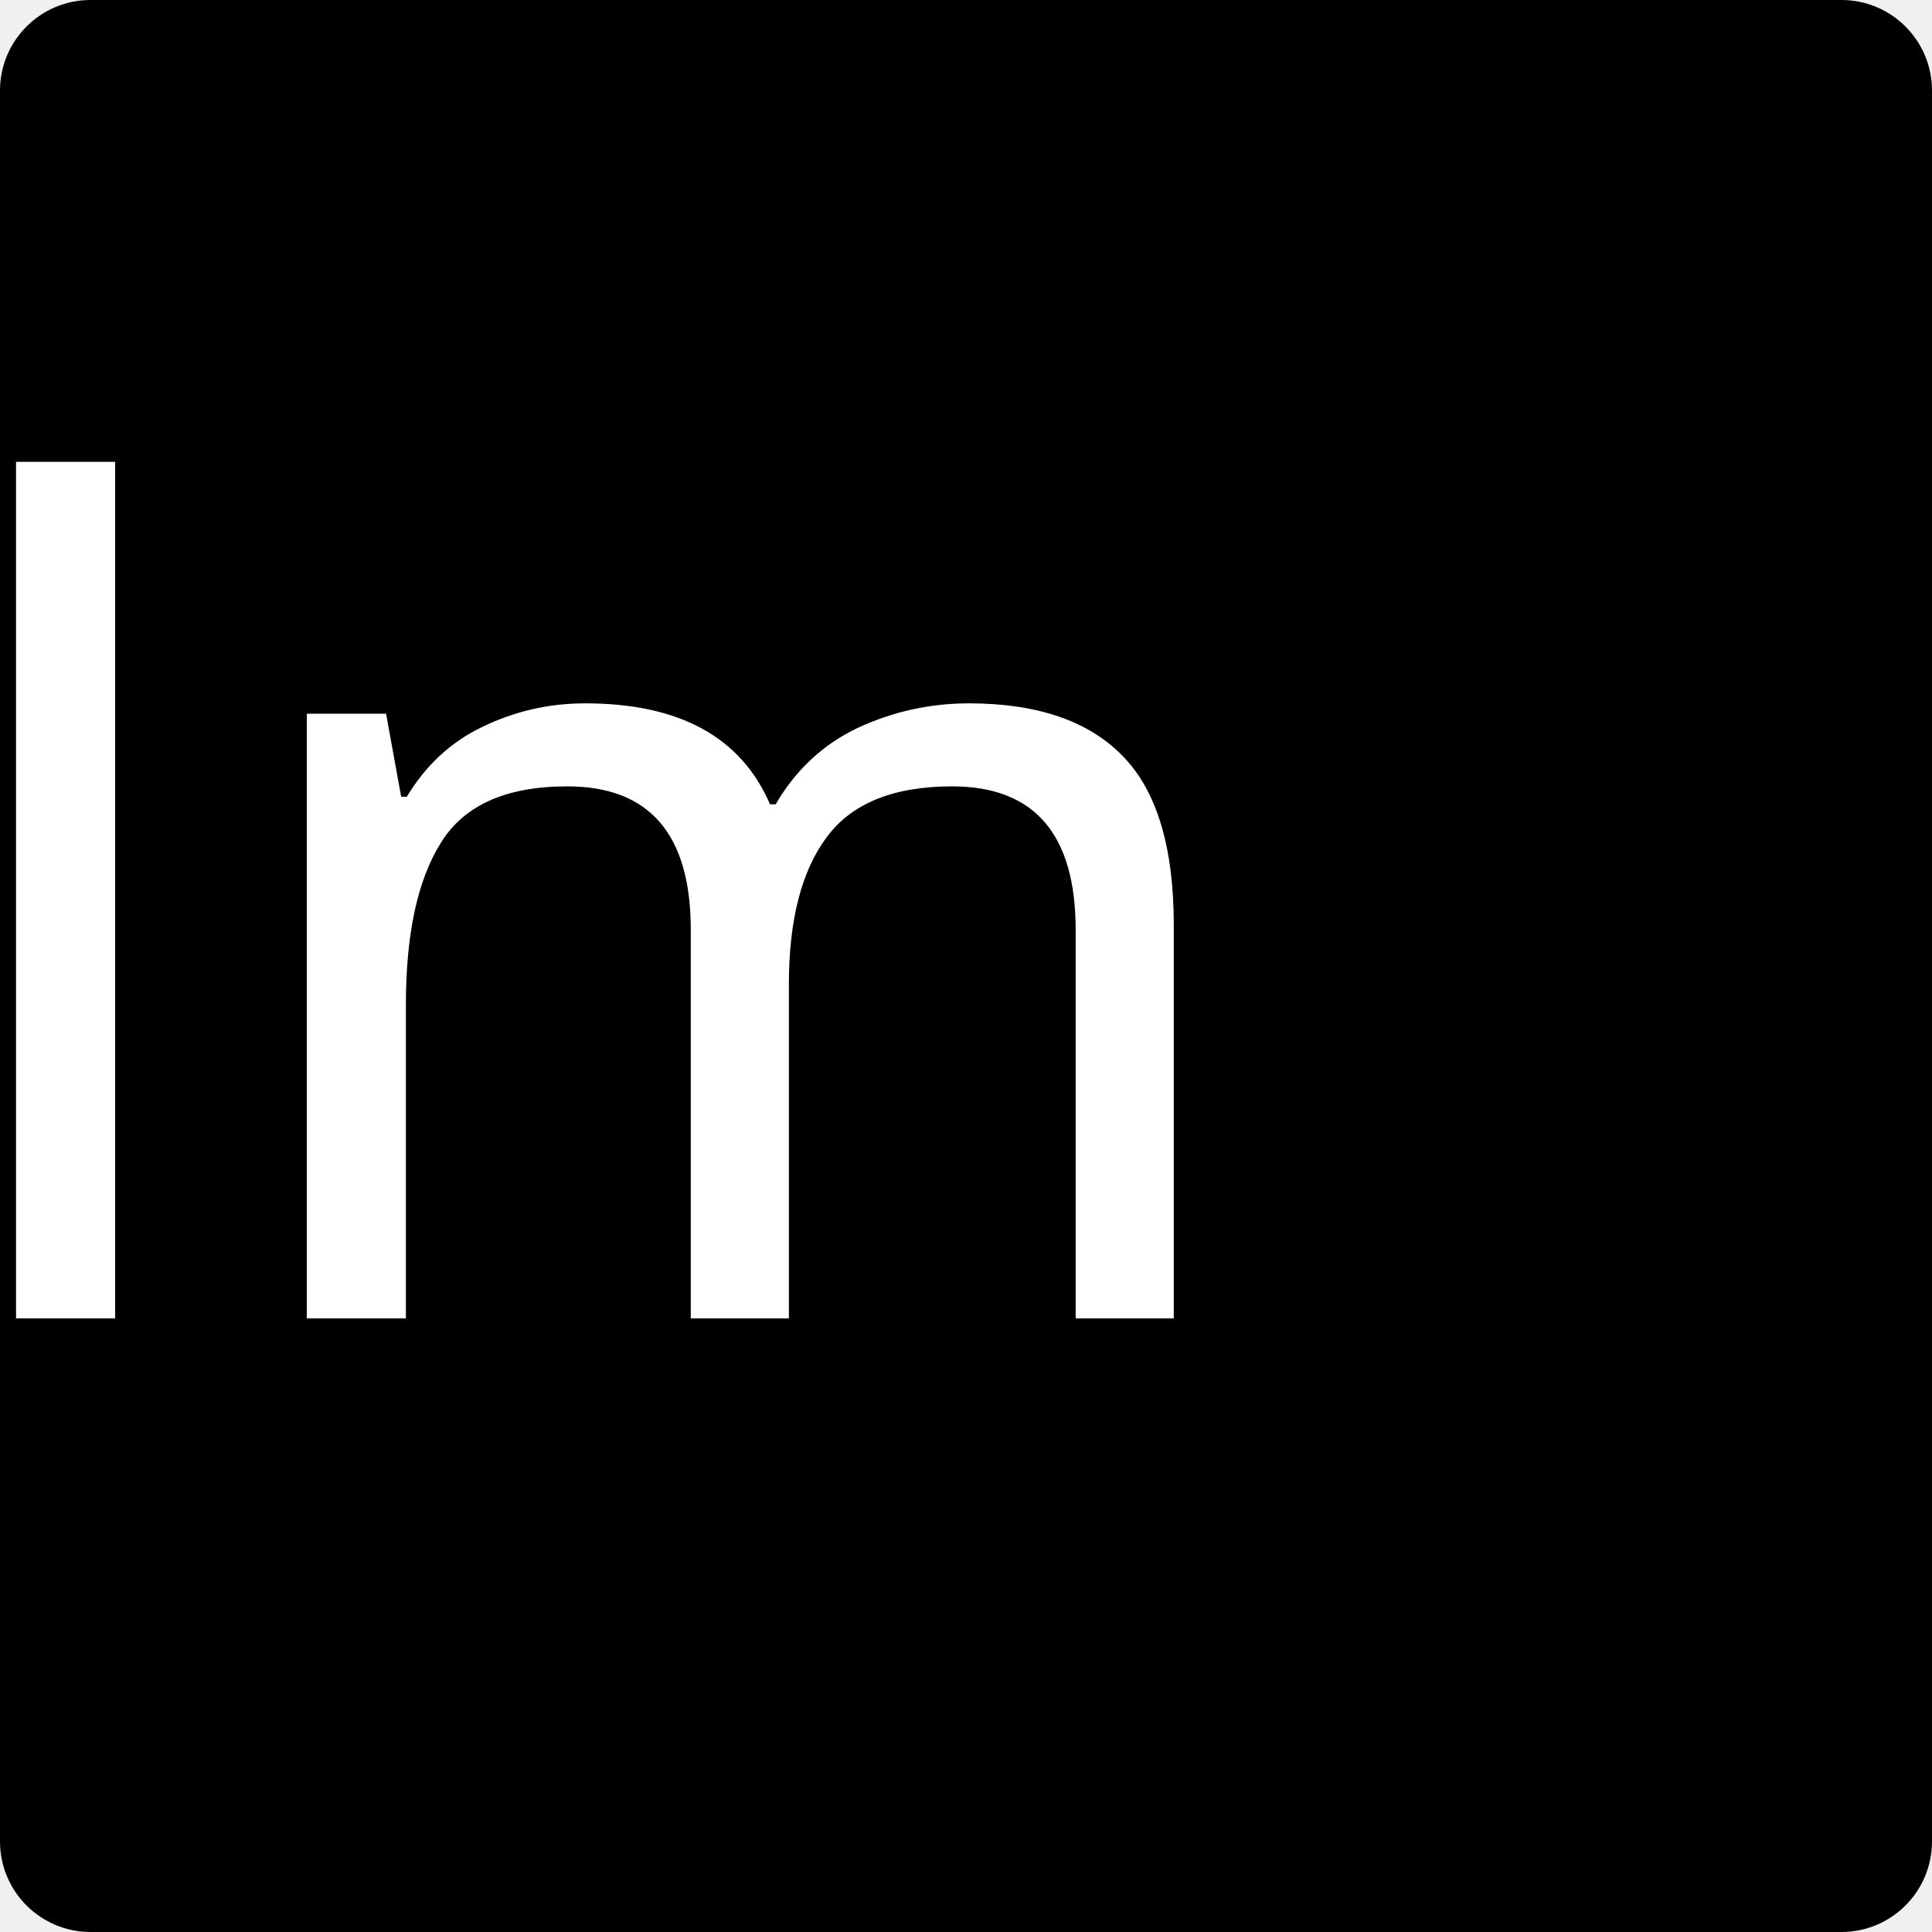
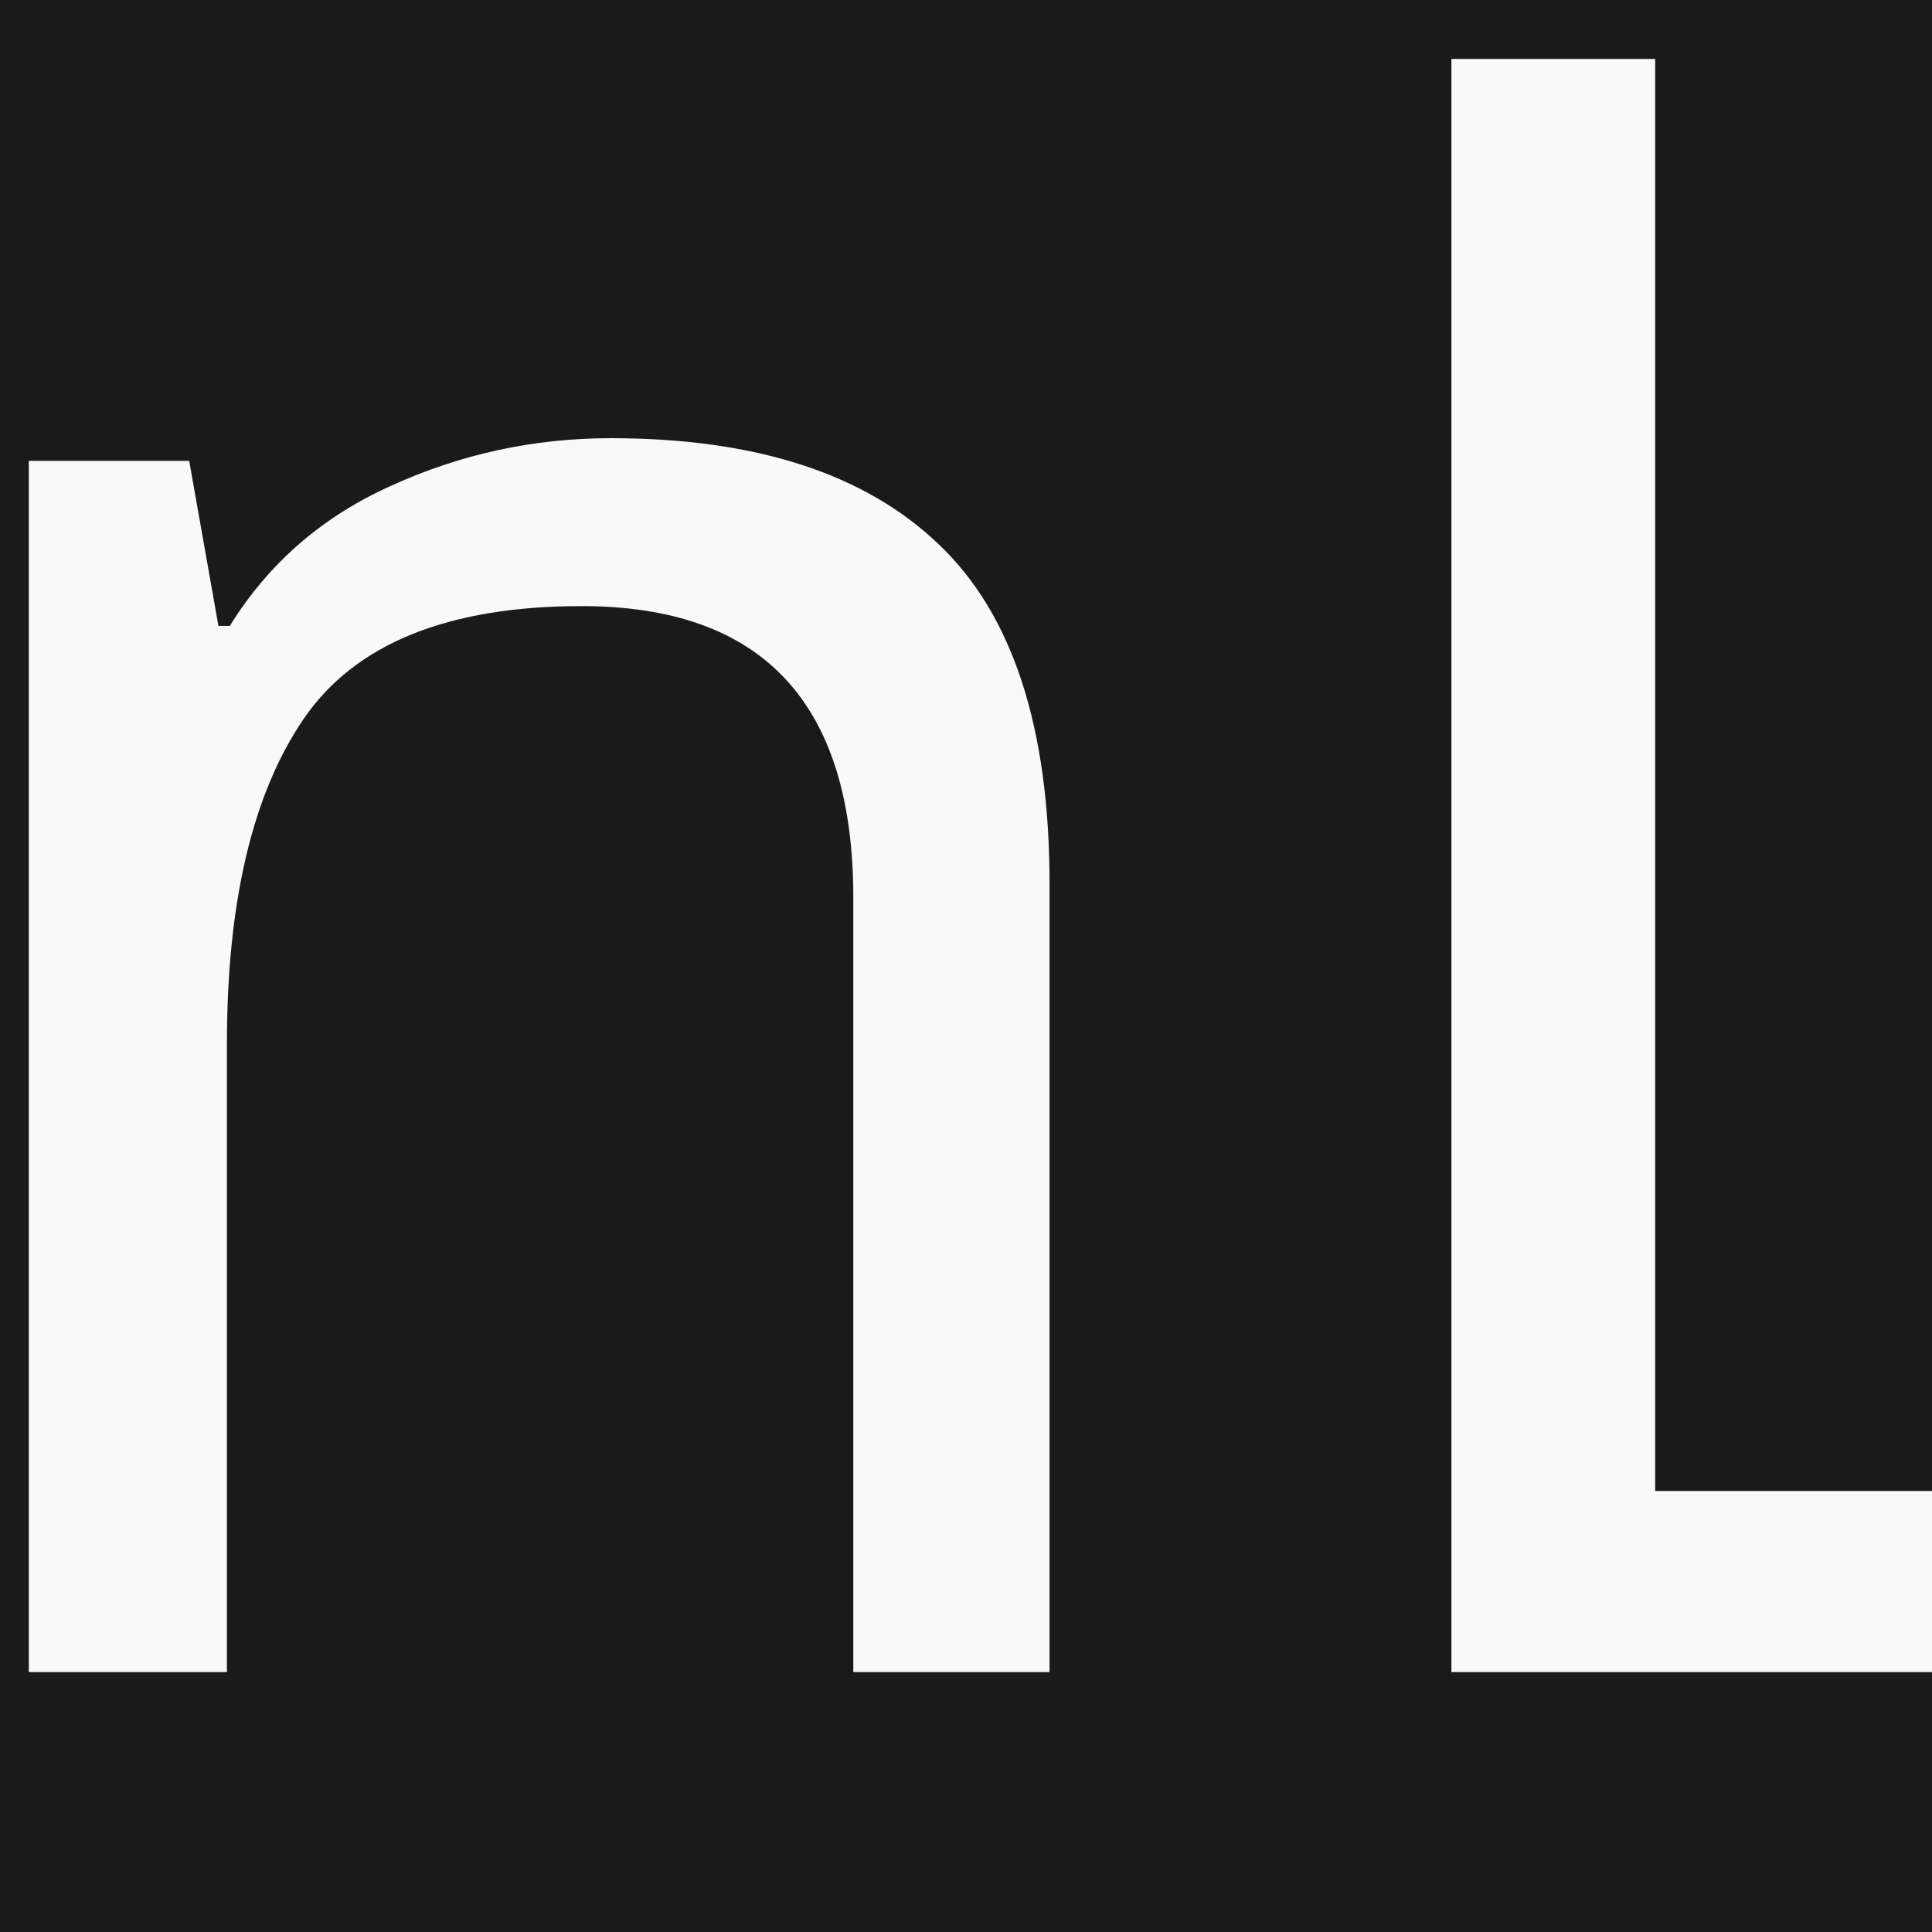
- <svg xmlns="http://www.w3.org/2000/svg" width="32" height="32" viewBox="0 0 32 32" version="1.1" id="svg1">
-   <defs id="defs1" />
-   <g id="layer1" transform="translate(9.6315307e-7,11.93868)">
-     <g id="layer3" transform="translate(-9.6315307e-7,-11.93868)">
-       <rect style="fill:#000000" id="rect3" width="32" height="32" x="0" y="0" rx="1.5" />
-     </g>
-     <text xml:space="preserve" style="font-size:18.667px;text-align:center;writing-mode:lr-tb;direction:ltr;text-anchor:middle;fill:#ffffff;stroke-width:1.584" x="15.708" y="9.895" id="text1">
-       <tspan id="tspan1" x="15.708" y="9.895" style="font-style:normal;font-variant:normal;font-weight:normal;font-stretch:normal;font-size:18.667px;font-family:Agave;-inkscape-font-specification:Agave;fill:#ffffff;stroke-width:1.584">nlm</tspan>
+ <svg xmlns="http://www.w3.org/2000/svg" xmlns:xlink="http://www.w3.org/1999/xlink" width="32" height="32" viewBox="0 0 32 32" version="1.1" id="svg1">
+   <defs id="defs1">
+     <linearGradient id="linearGradient2">
+       <stop style="stop-color:#000000;stop-opacity:1;" offset="0" id="stop2" />
+       <stop style="stop-color:#000000;stop-opacity:0;" offset="1" id="stop3" />
+     </linearGradient>
+     <linearGradient xlink:href="#linearGradient2" id="linearGradient3" x1="0.027" y1="0.082" x2="23.403" y2="20.958" gradientUnits="userSpaceOnUse" />
+   </defs>
+   <g id="layer2" style="fill:url(#linearGradient3);fill-opacity:1">
+     <rect style="fill:#1a1a1a;fill-opacity:1" id="rect3" width="32.742" height="32.742" x="-0.371" y="-0.371" />
+   </g>
+   <g id="layer1" style="display:none" transform="translate(0.87897)">
+     <text xml:space="preserve" style="font-style:normal;font-variant:normal;font-weight:normal;font-stretch:normal;font-size:31.557px;font-family:'Agave Nerd Font Propo';-inkscape-font-specification:'Agave Nerd Font Propo';writing-mode:lr-tb;direction:ltr;fill:#ff8080;fill-opacity:1;stroke-width:2.63" x="-0.781" y="25.862" id="text1">
+       <tspan id="tspan1" x="-0.781" y="25.862" style="fill:#ff8080;fill-opacity:1;stroke-width:2.63">dH</tspan>
    </text>
  </g>
-   <g id="g2" transform="matrix(0.7583314,0,0,0.4699685,3.866697,13.46771)" style="display:none">
-     <g id="layer2">
-       <rect style="fill:#ff6600;stroke-width:1.524" id="rect1" width="33.1" height="3.925" x="-0.55" y="21.63" rx="0.603" />
-     </g>
+   <g id="g3" style="display:inline" transform="translate(-0.6866953)">
+     <text xml:space="preserve" style="font-style:normal;font-variant:normal;font-weight:normal;font-stretch:normal;font-size:37.421px;font-family:'Agave Nerd Font Propo';-inkscape-font-specification:'Agave Nerd Font Propo';writing-mode:lr-tb;direction:ltr;fill:#f9f9f9;fill-opacity:1;stroke-width:3.118" x="-2.024" y="27.694" id="text3">
+       <tspan id="tspan3" x="-2.024" y="27.694" style="fill:#f9f9f9;fill-opacity:1;stroke-width:3.118">nL</tspan>
+     </text>
  </g>
</svg>
